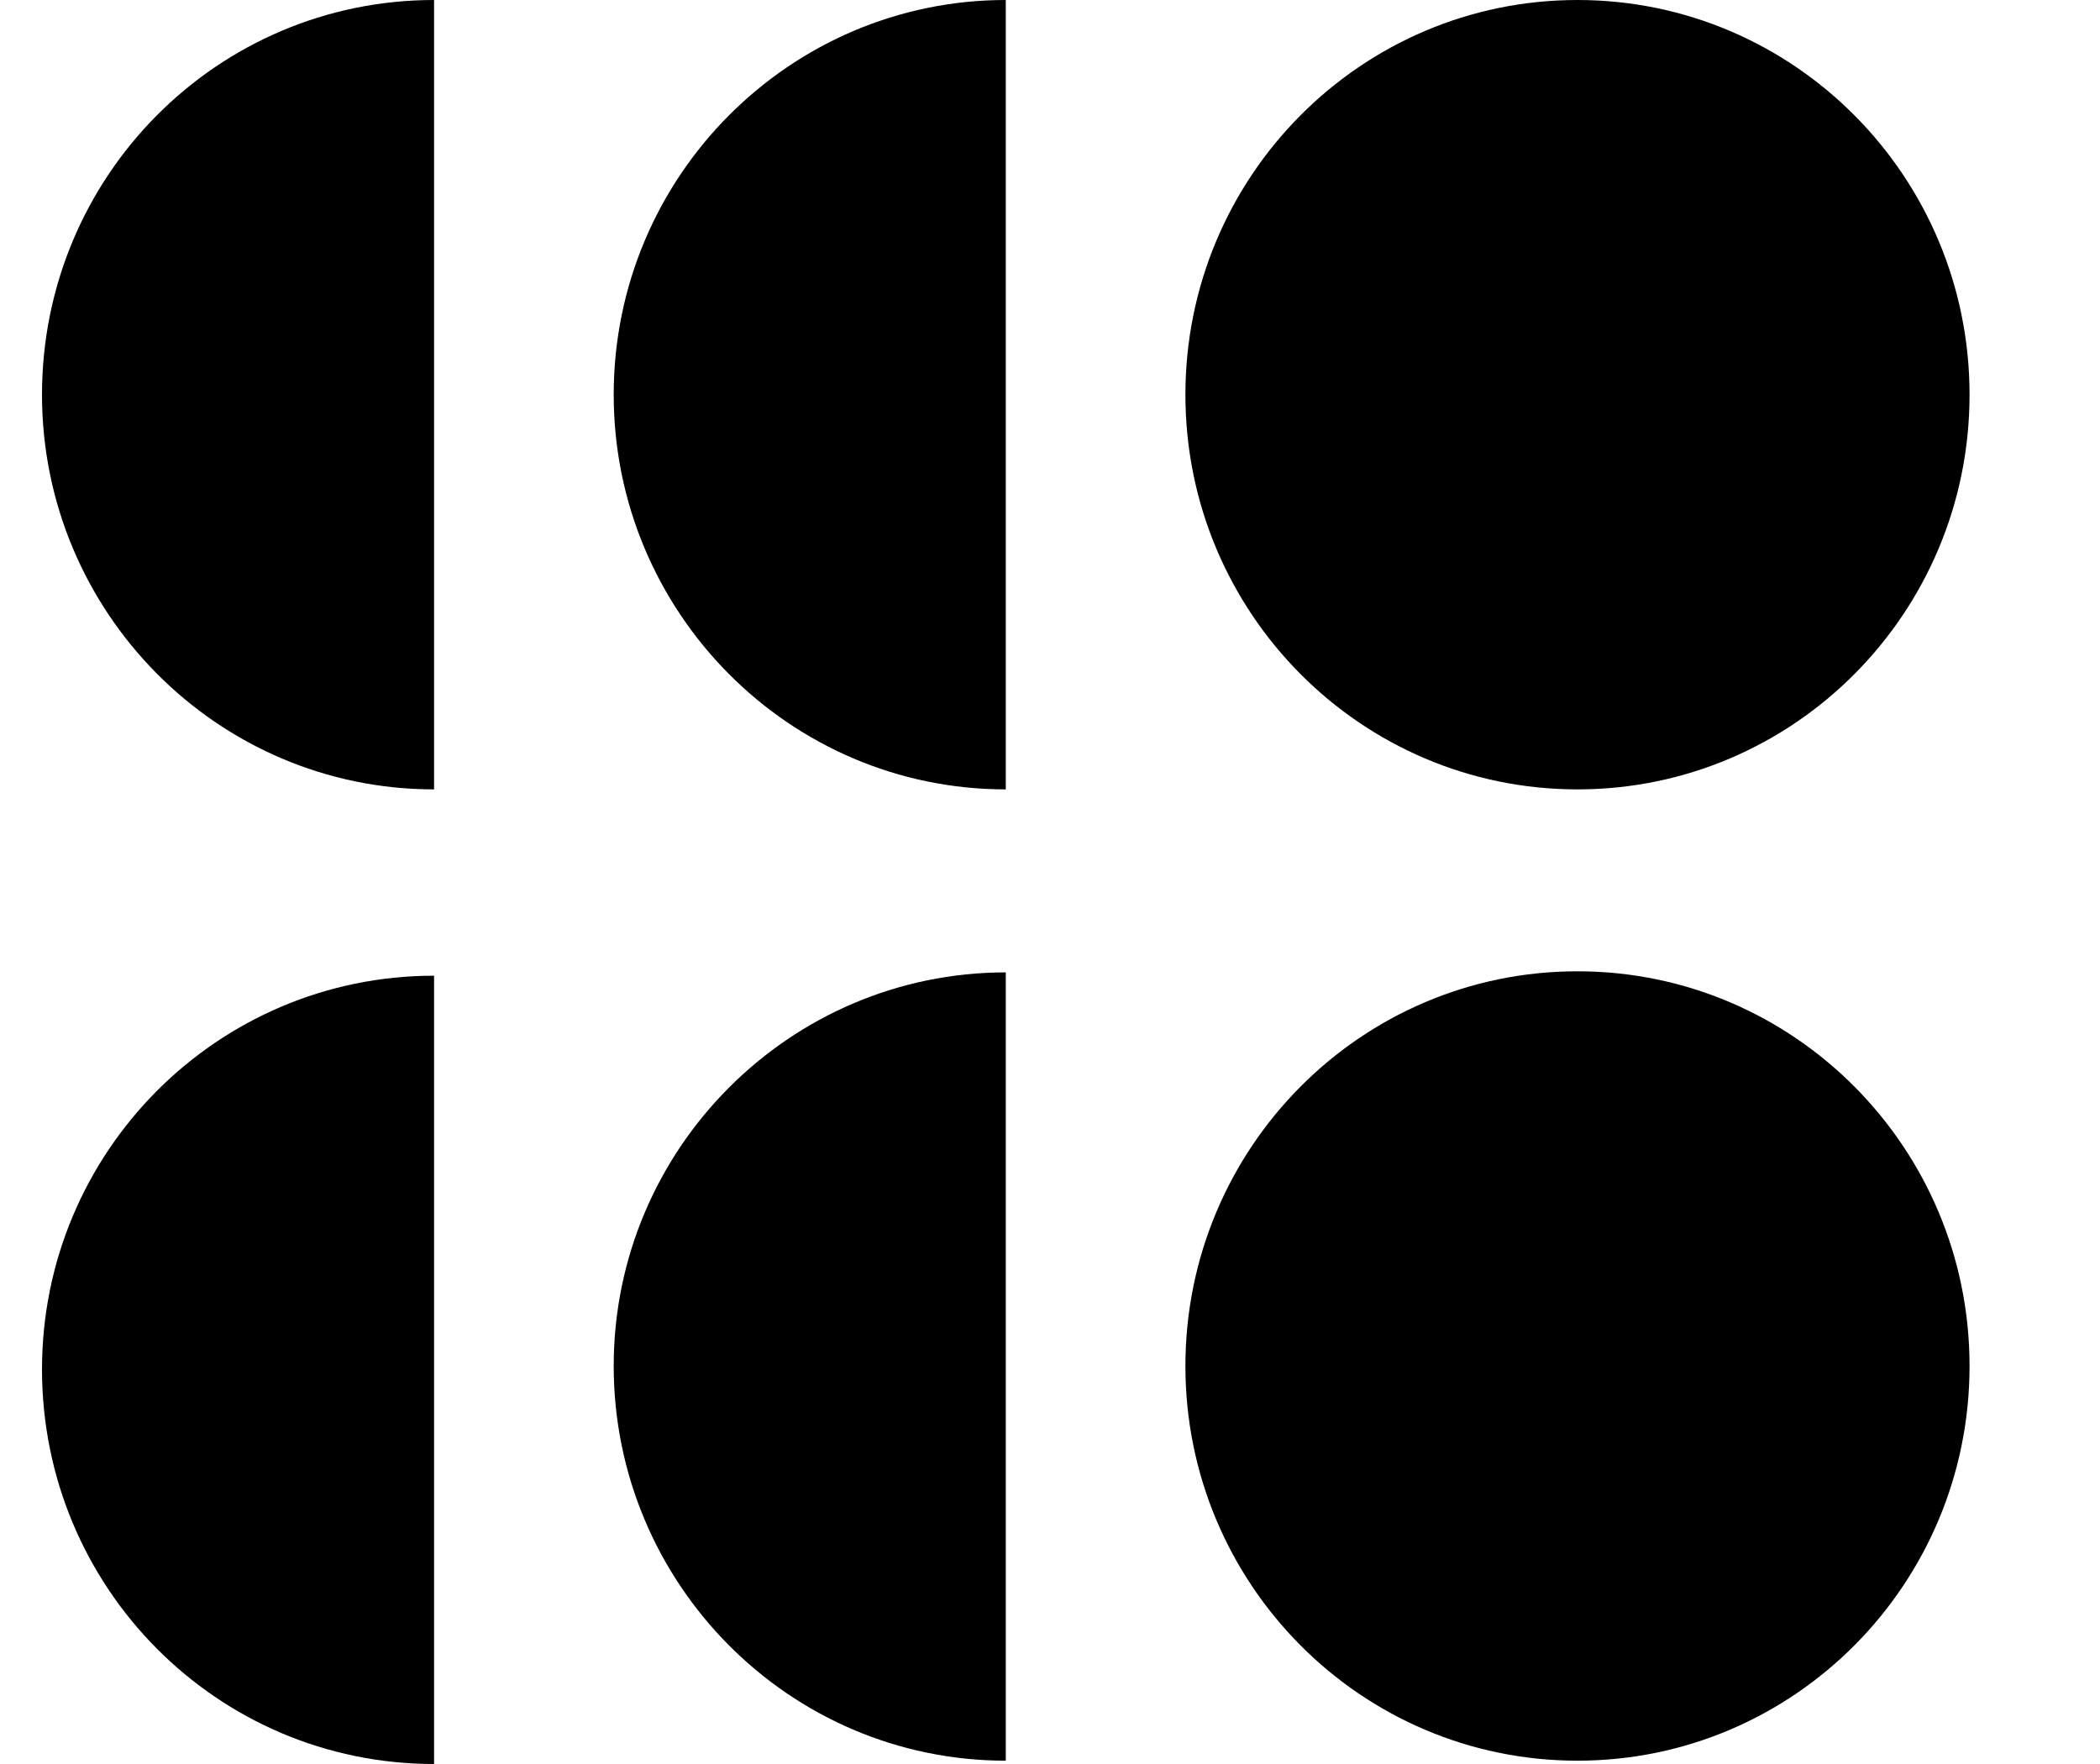
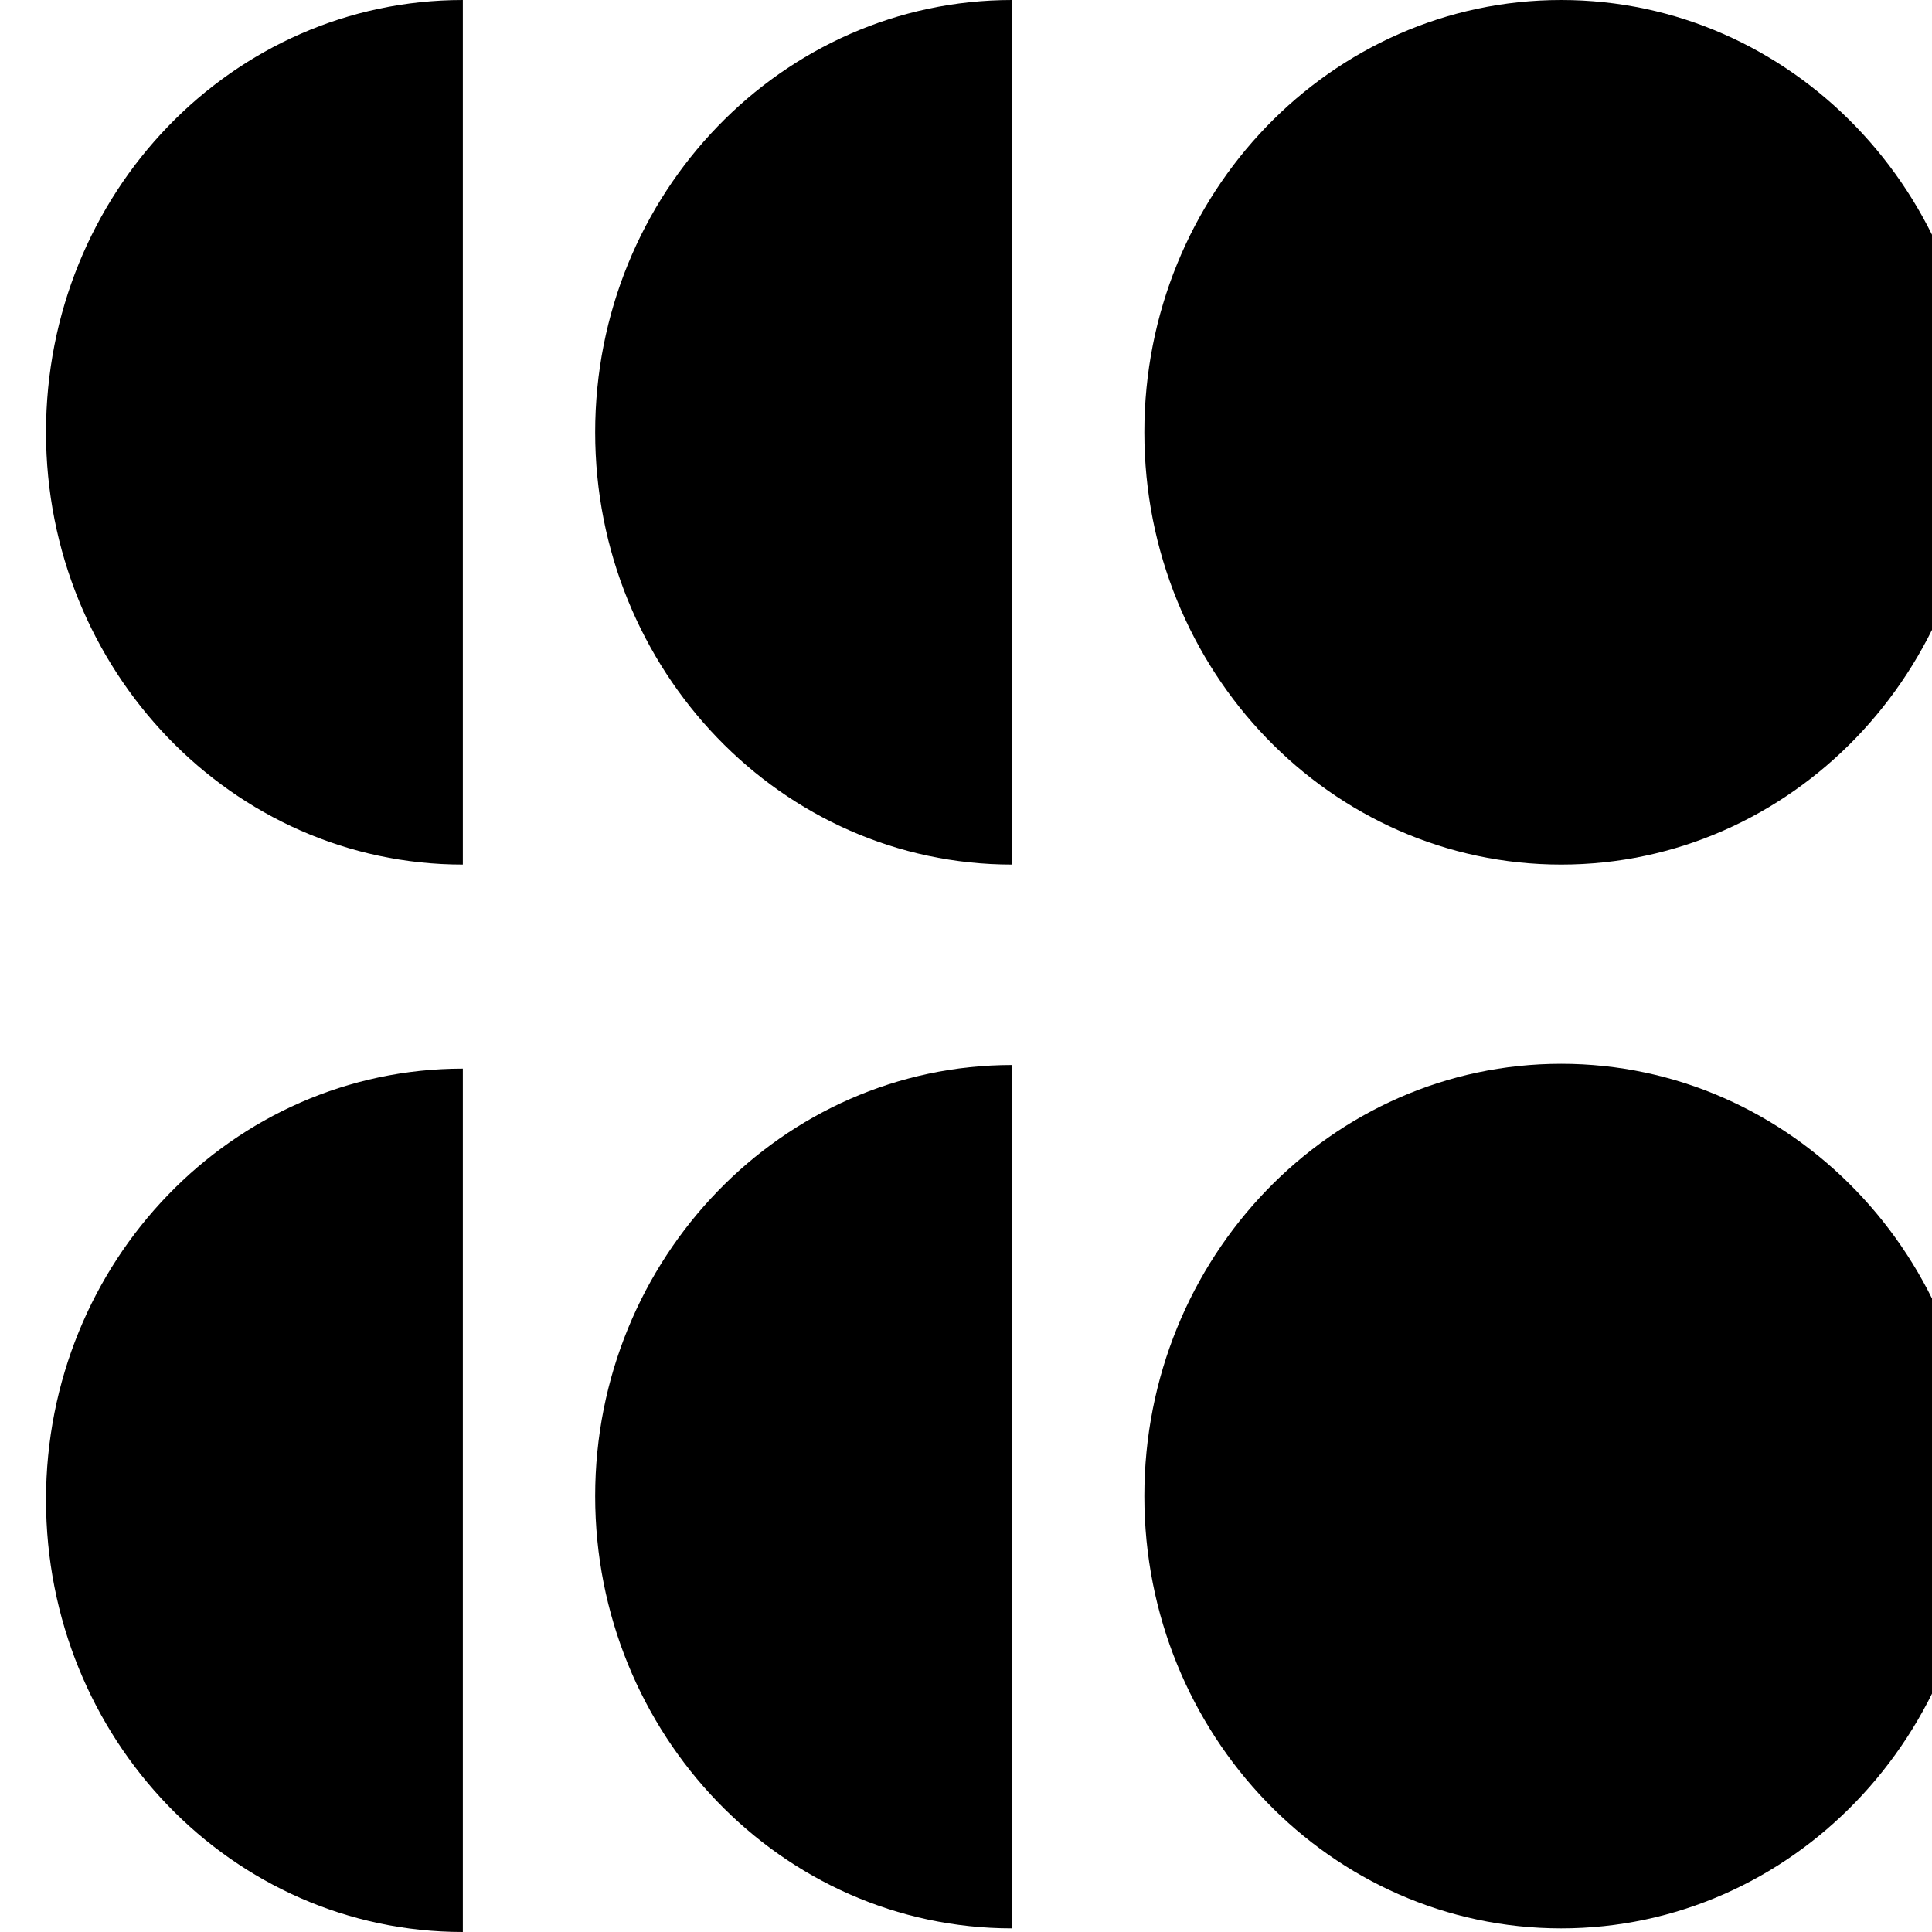
- <svg xmlns="http://www.w3.org/2000/svg" width="50" height="42" viewBox="0 0 50 42" fill="none">
-   <g id="logo" fill="currentColor">
-     <path d="M37.559 18.795C42.715 18.795 46.894 14.588 46.894 9.398C46.894 4.207 42.715 0 37.559 0C32.403 0 28.224 4.207 28.224 9.398C28.224 14.588 32.403 18.795 37.559 18.795Z" class="circle" />
-     <path d="M1 9.398C1 14.569 5.172 18.795 10.335 18.795V0C5.172 0 1 4.2 1 9.398Z" class="circle" />
-     <path d="M14.612 9.398C14.612 14.569 18.784 18.795 23.947 18.795V0C18.81 0 14.612 4.2 14.612 9.398Z" class="circle" />
-     <path d="M37.559 41.921C42.715 41.921 46.894 37.714 46.894 32.524C46.894 27.334 42.715 23.126 37.559 23.126C32.403 23.126 28.224 27.334 28.224 32.524C28.224 37.714 32.403 41.921 37.559 41.921Z" class="circle" />
-     <path d="M14.612 32.524C14.612 37.695 18.784 41.921 23.947 41.921V23.152C18.81 23.152 14.612 27.352 14.612 32.524Z" class="circle" />
-     <path d="M1 32.602C1 37.8 5.172 42 10.335 42V23.231C5.172 23.231 1 27.431 1 32.602Z" />
-   </g>
+ <svg xmlns="http://www.w3.org/2000/svg" width="32" height="32" viewBox="0 0 32 32" fill="none">
+   <path d="M25.858 14.32C29.671 14.32 32.762 11.114 32.762 7.16C32.762 3.206 29.671 0 25.858 0C22.045 0 18.954 3.206 18.954 7.16C18.954 11.114 22.045 14.32 25.858 14.32Z" fill="black" />
+   <path d="M0.762 7.16C0.762 11.1 3.847 14.32 7.666 14.32V0C3.847 0 0.762 3.2 0.762 7.16Z" fill="black" />
+   <path d="M9.858 7.16C9.858 11.1 12.944 14.32 16.762 14.32V0C12.963 0 9.858 3.2 9.858 7.16Z" fill="black" />
+   <path d="M25.858 31.94C29.671 31.94 32.762 28.734 32.762 24.78C32.762 20.826 29.671 17.62 25.858 17.62C22.045 17.62 18.954 20.826 18.954 24.78C18.954 28.734 22.045 31.94 25.858 31.94Z" fill="black" />
+   <path d="M9.858 24.78C9.858 28.72 12.944 31.94 16.762 31.94V17.64C12.963 17.64 9.858 20.84 9.858 24.78Z" fill="black" />
+   <path d="M0.762 24.84C0.762 28.8 3.847 32 7.666 32V17.7C3.847 17.7 0.762 20.9 0.762 24.84Z" fill="black" />
</svg>
